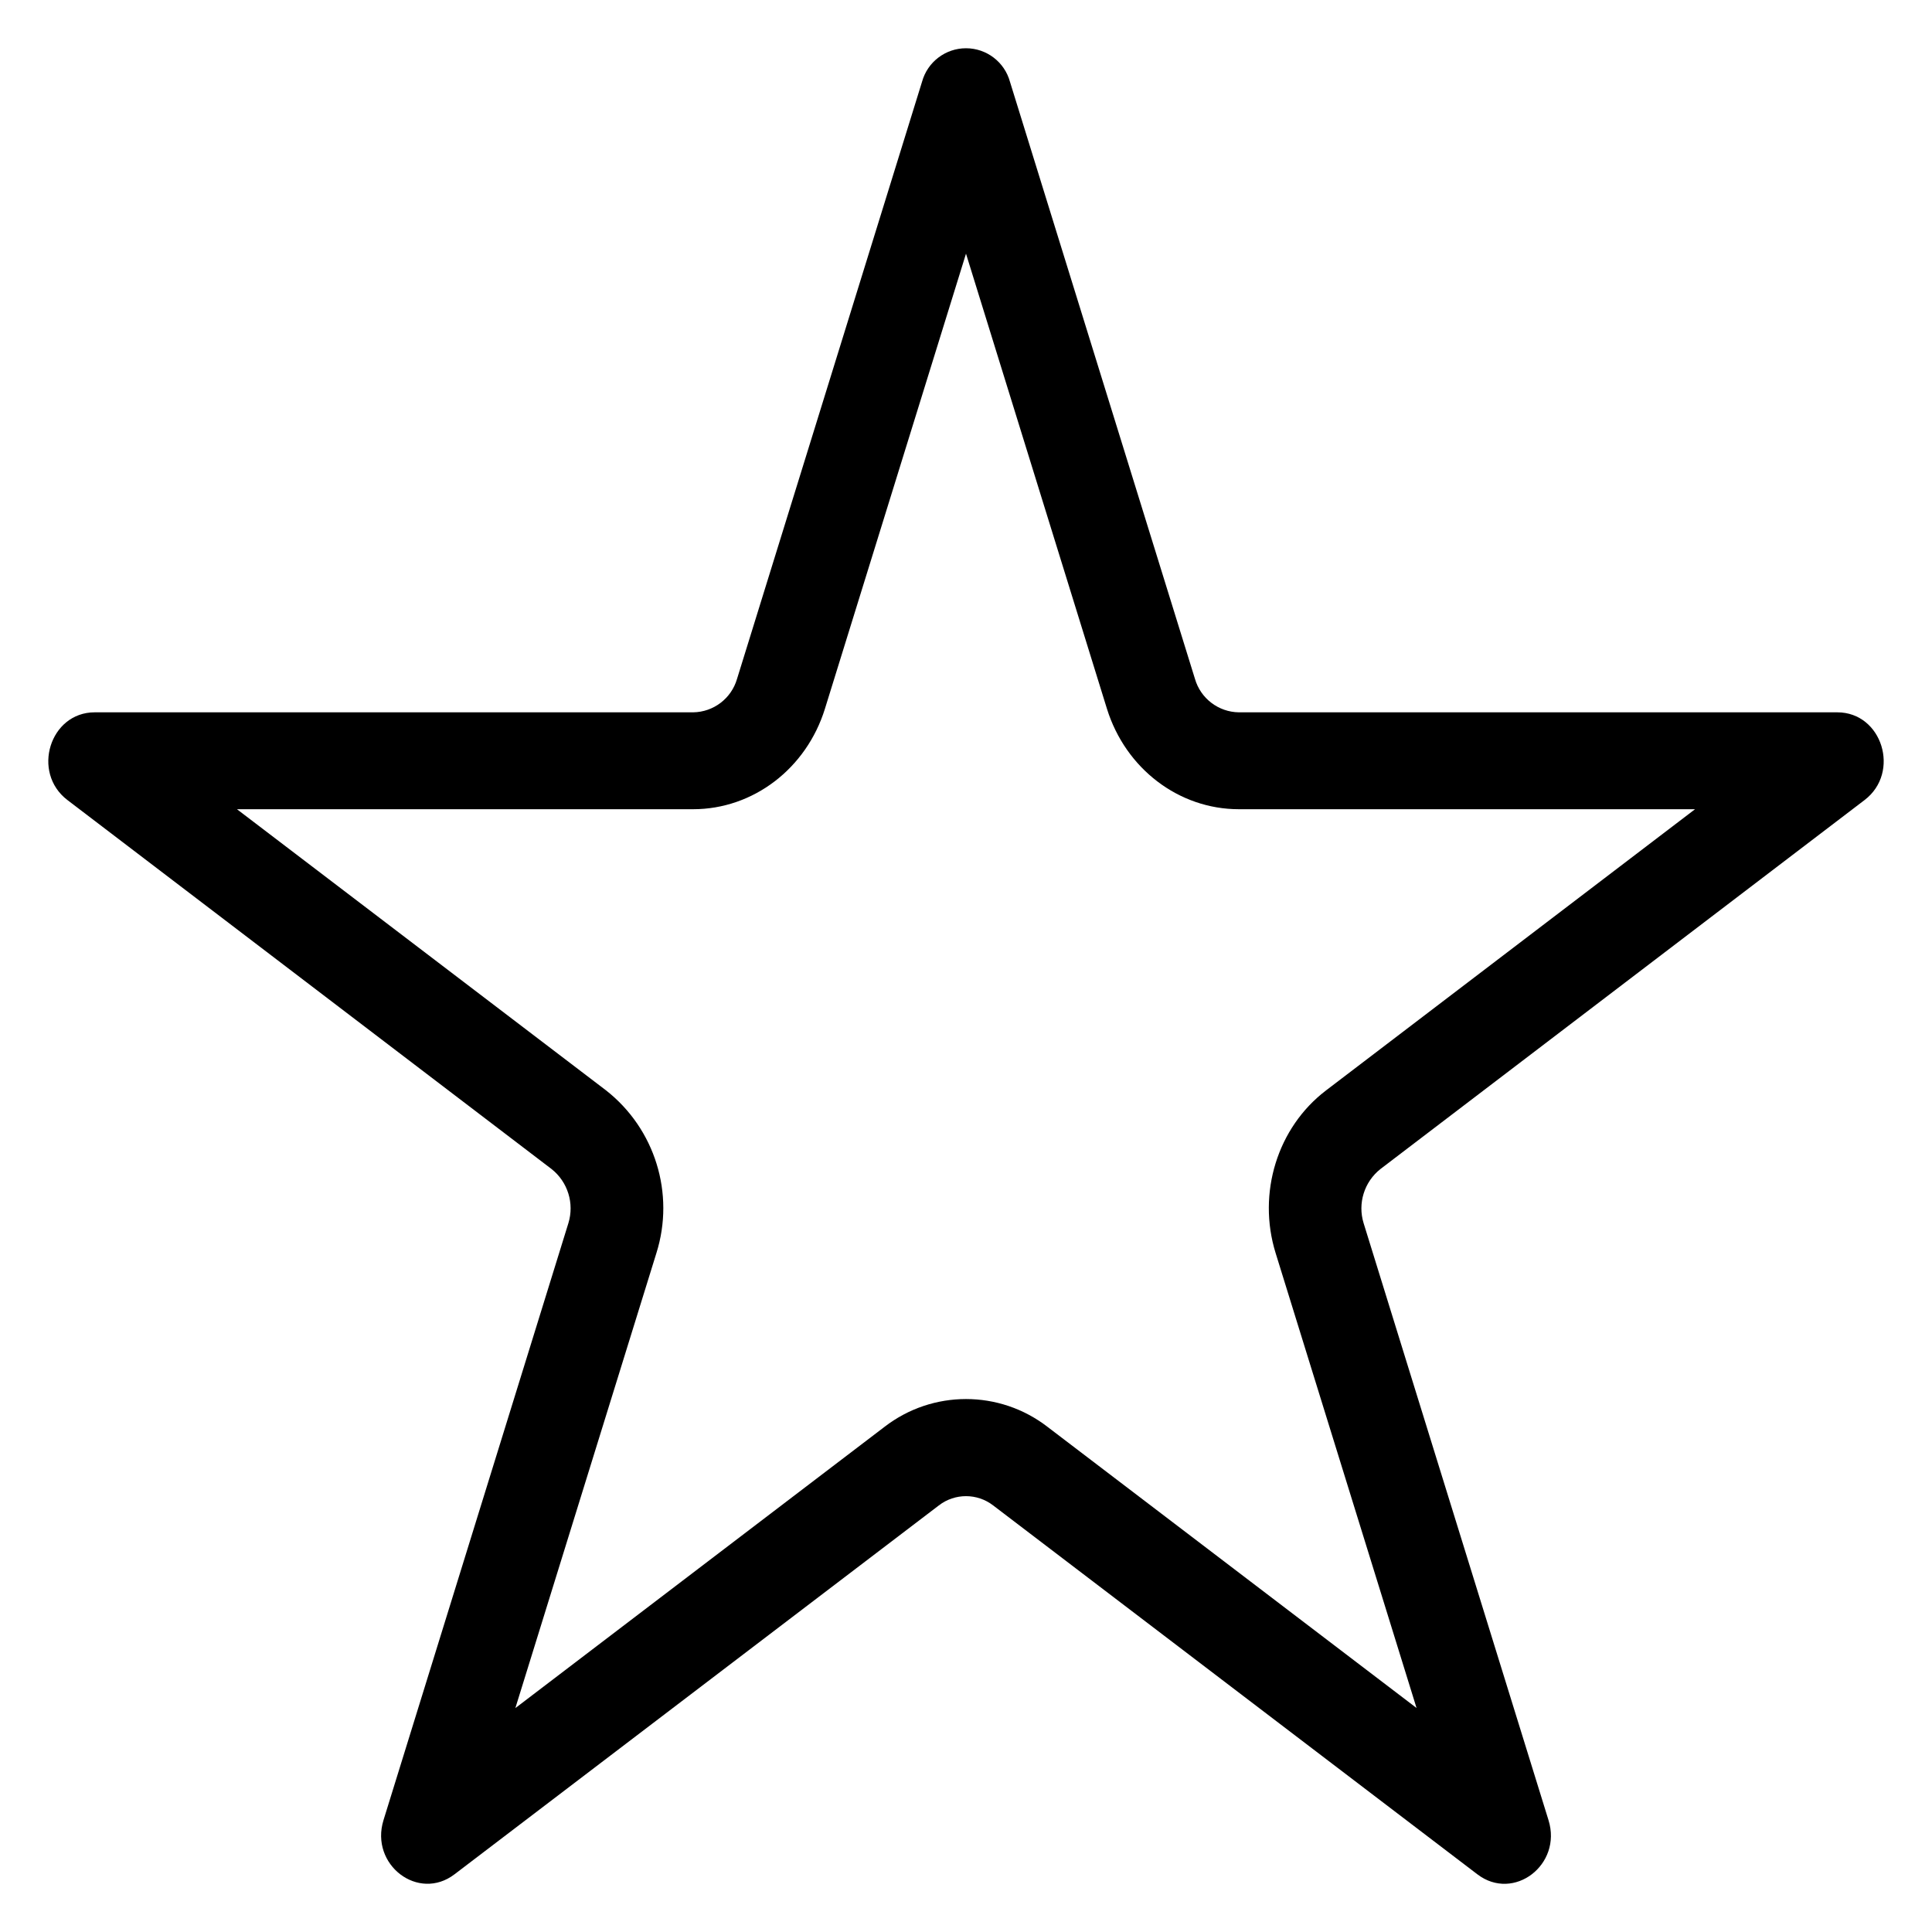
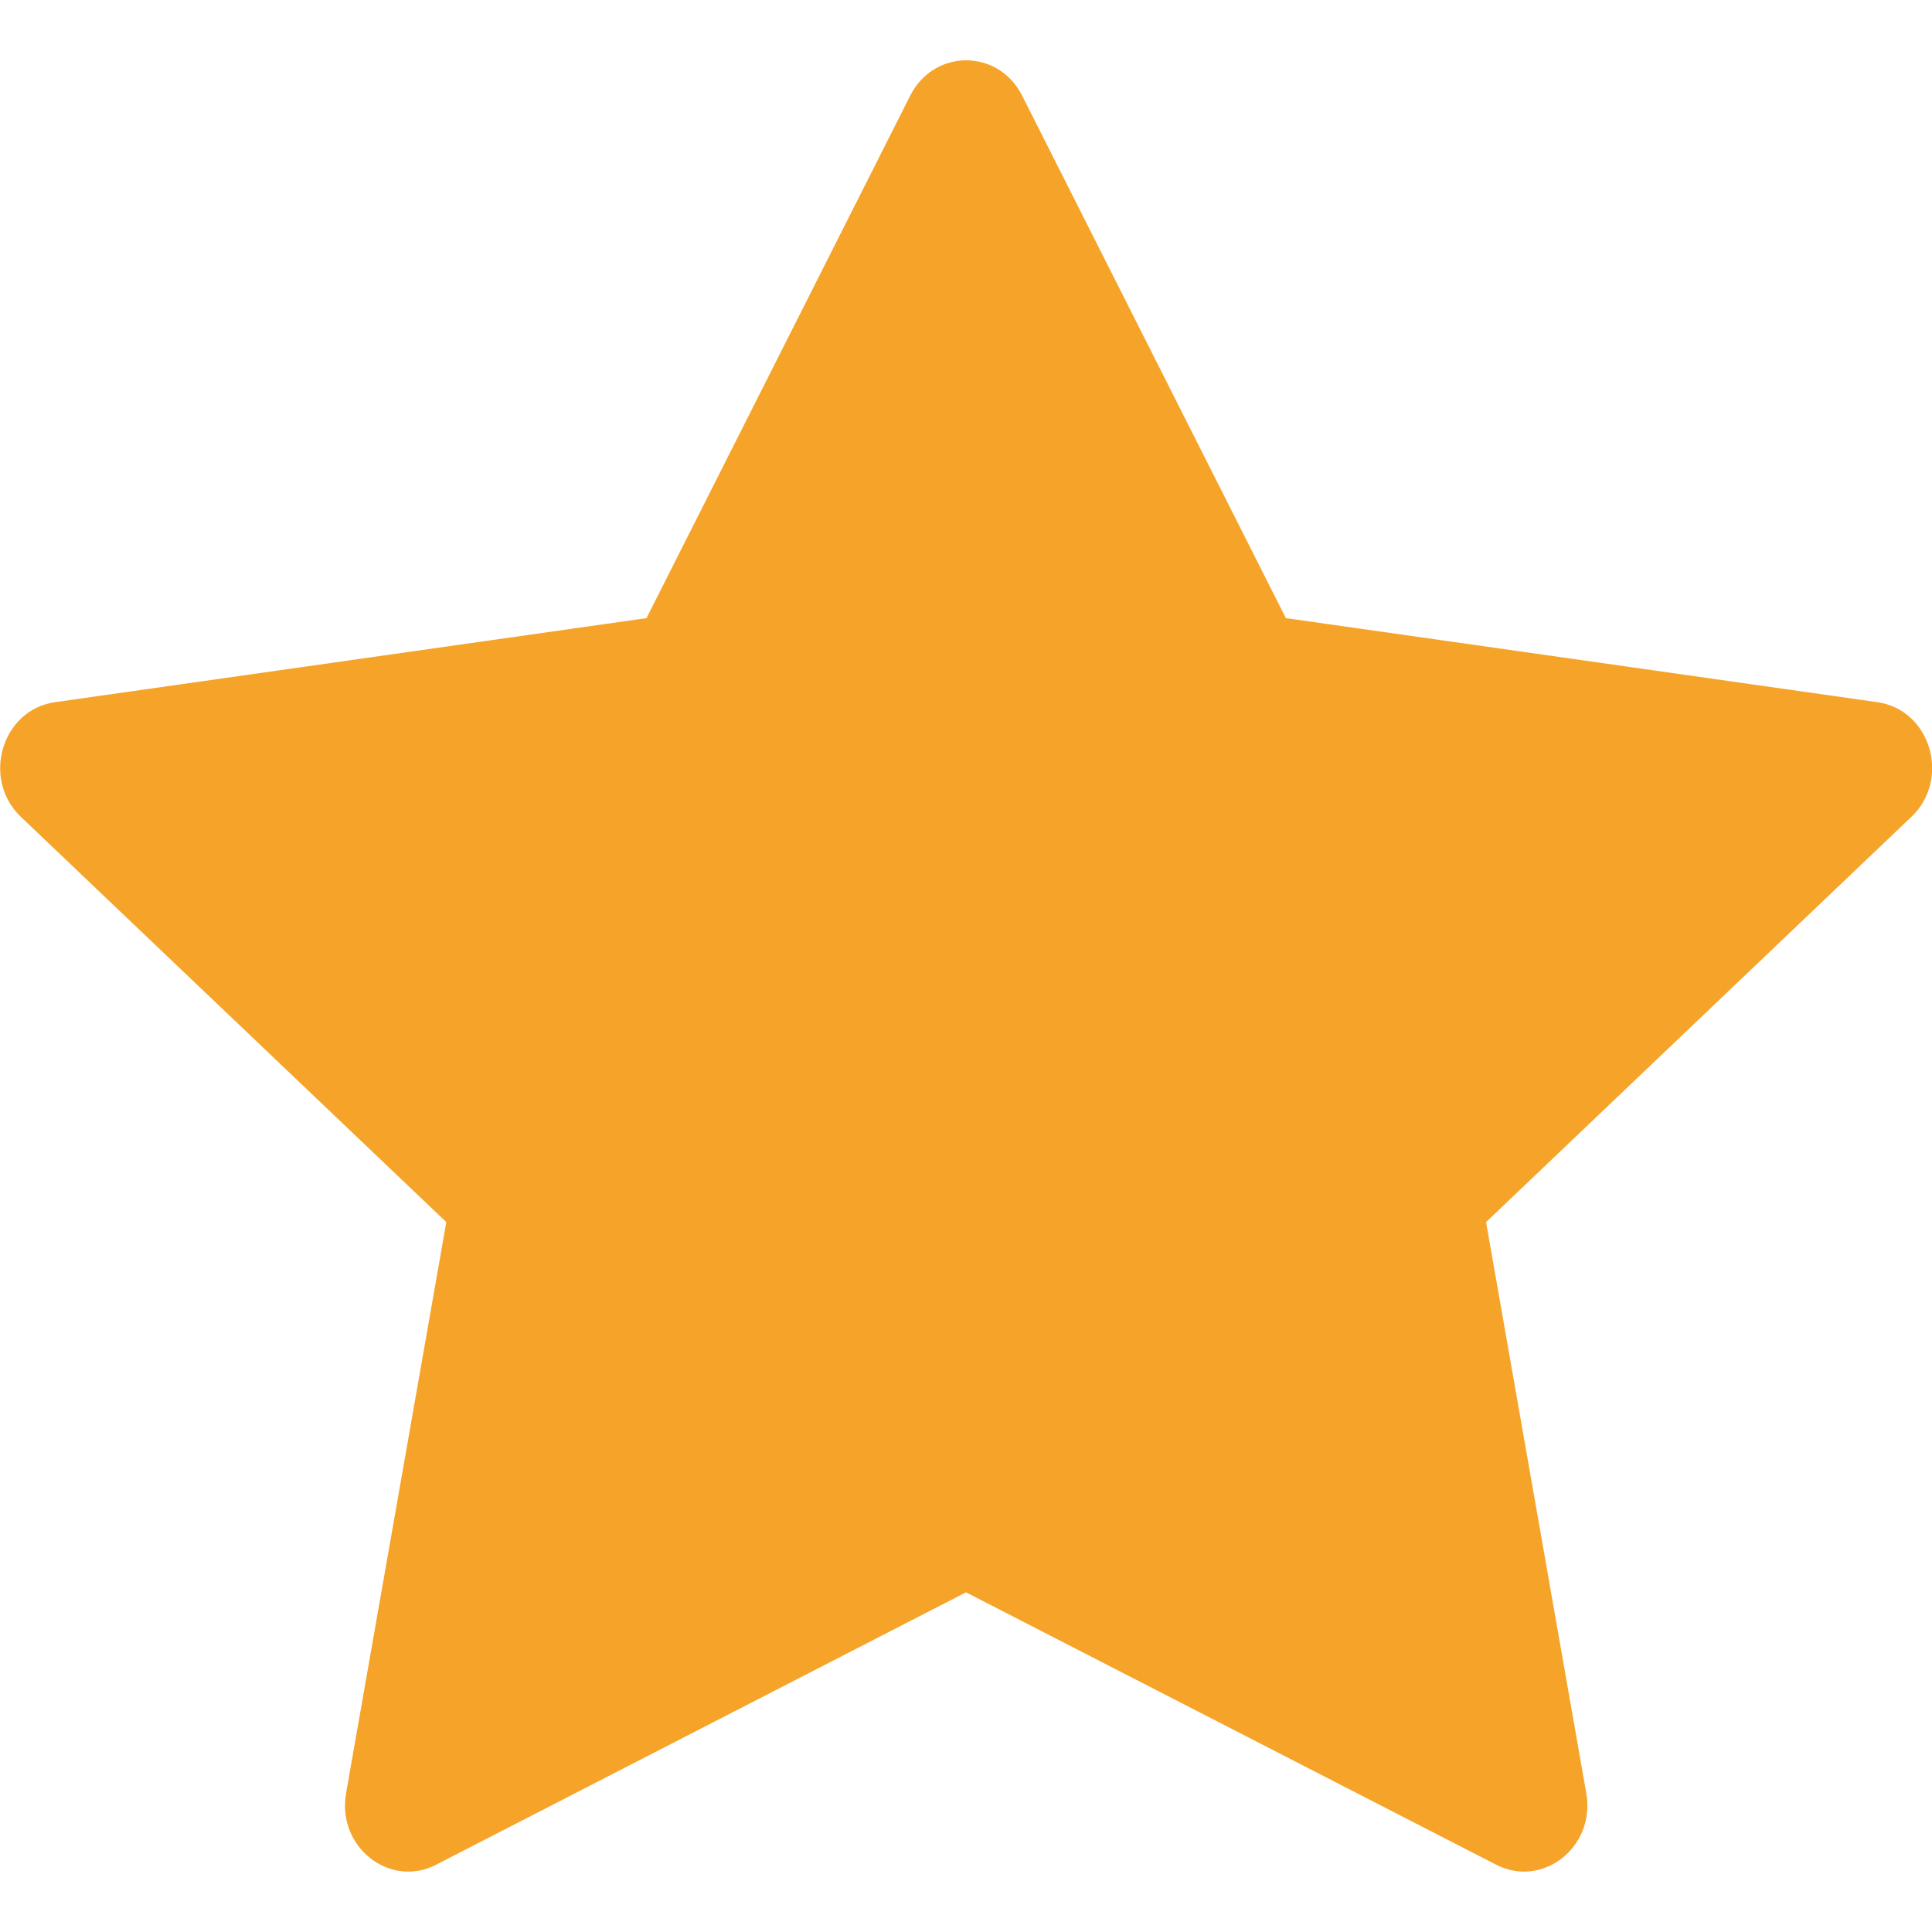
- <svg xmlns="http://www.w3.org/2000/svg" class="icon icon-accordion icon-star" viewBox="0 0 20 20">
-   <path fill-rule="evenodd" d="m10 2.626-1.46 4.71c-.192.62-.743 1.041-1.365 1.041H2.453l3.82 2.91a1.55 1.55 0 0 1 .522 1.685l-1.46 4.71 3.821-2.911a1.38 1.38 0 0 1 1.688 0l3.82 2.91-1.459-4.71c-.192-.62.019-1.3.522-1.683l3.82-2.911h-4.722c-.622 0-1.173-.42-1.366-1.04zm.455-1.78a.472.472 0 0 0-.91 0L7.63 7.027a.48.48 0 0 1-.455.347H.98c-.464 0-.657.622-.282.908l5.012 3.82a.52.52 0 0 1 .174.56l-1.914 6.18c-.143.462.361.847.736.56l5.013-3.818a.46.46 0 0 1 .562 0l5.013 3.819c.375.286.88-.099.736-.561l-1.914-6.18a.52.52 0 0 1 .174-.56l5.012-3.82c.375-.286.182-.908-.282-.908h-6.195a.48.48 0 0 1-.455-.347z" />
+ <svg xmlns="http://www.w3.org/2000/svg" height="40" width="40" classname="w-6 h-6" viewBox="0 0 512 512" fill="#F6A429">
+   <path fill="#F6A429" strokelinecap="round" strokelinejoin="round" d="M115.584 494.176c-12.352 6.336 -26.368 -4.768 -23.872 -18.944l26.56 -151.36L5.536 216.48c-10.528 -10.048 -5.056 -28.416 9.056 -30.4l156.736 -22.272L241.216 25.344c6.304 -12.48 23.36 -12.48 29.664 0l69.888 138.464 156.736 22.272c14.112 1.984 19.584 20.352 9.024 30.4l-112.704 107.392 26.56 151.36c2.496 14.176 -11.52 25.28 -23.872 18.944L256 421.984l-140.448 72.192z" />
</svg>
